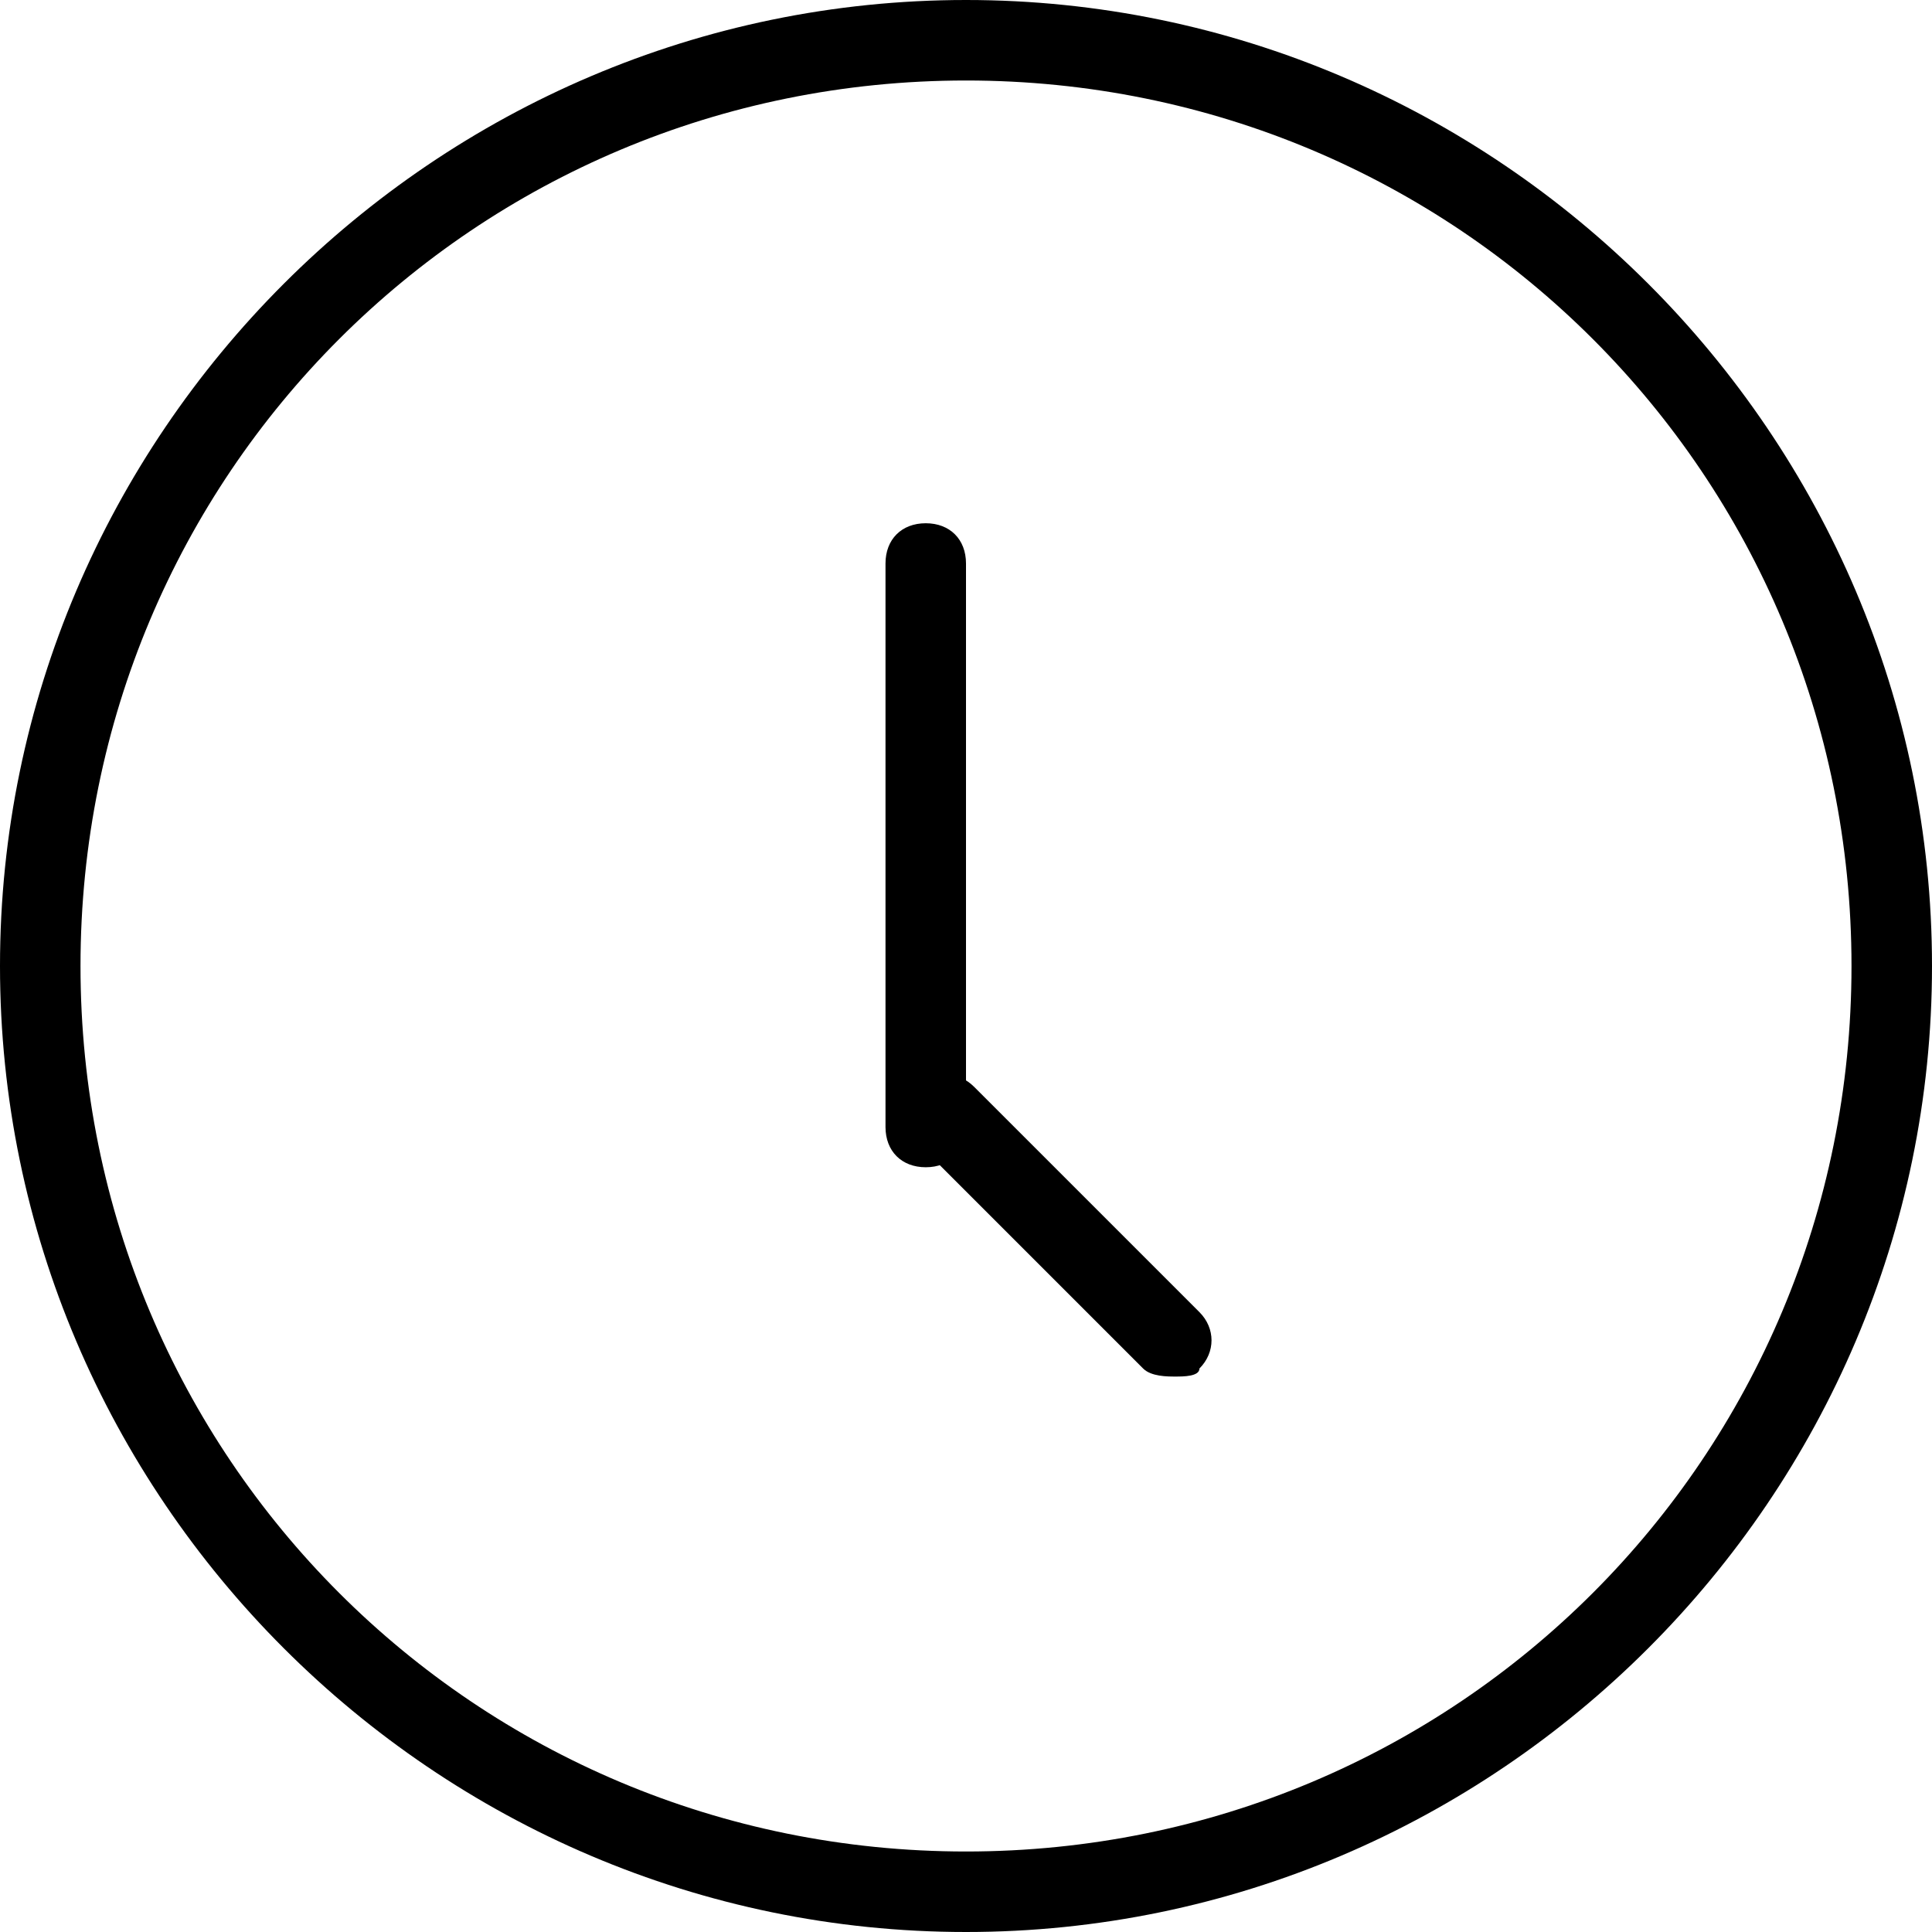
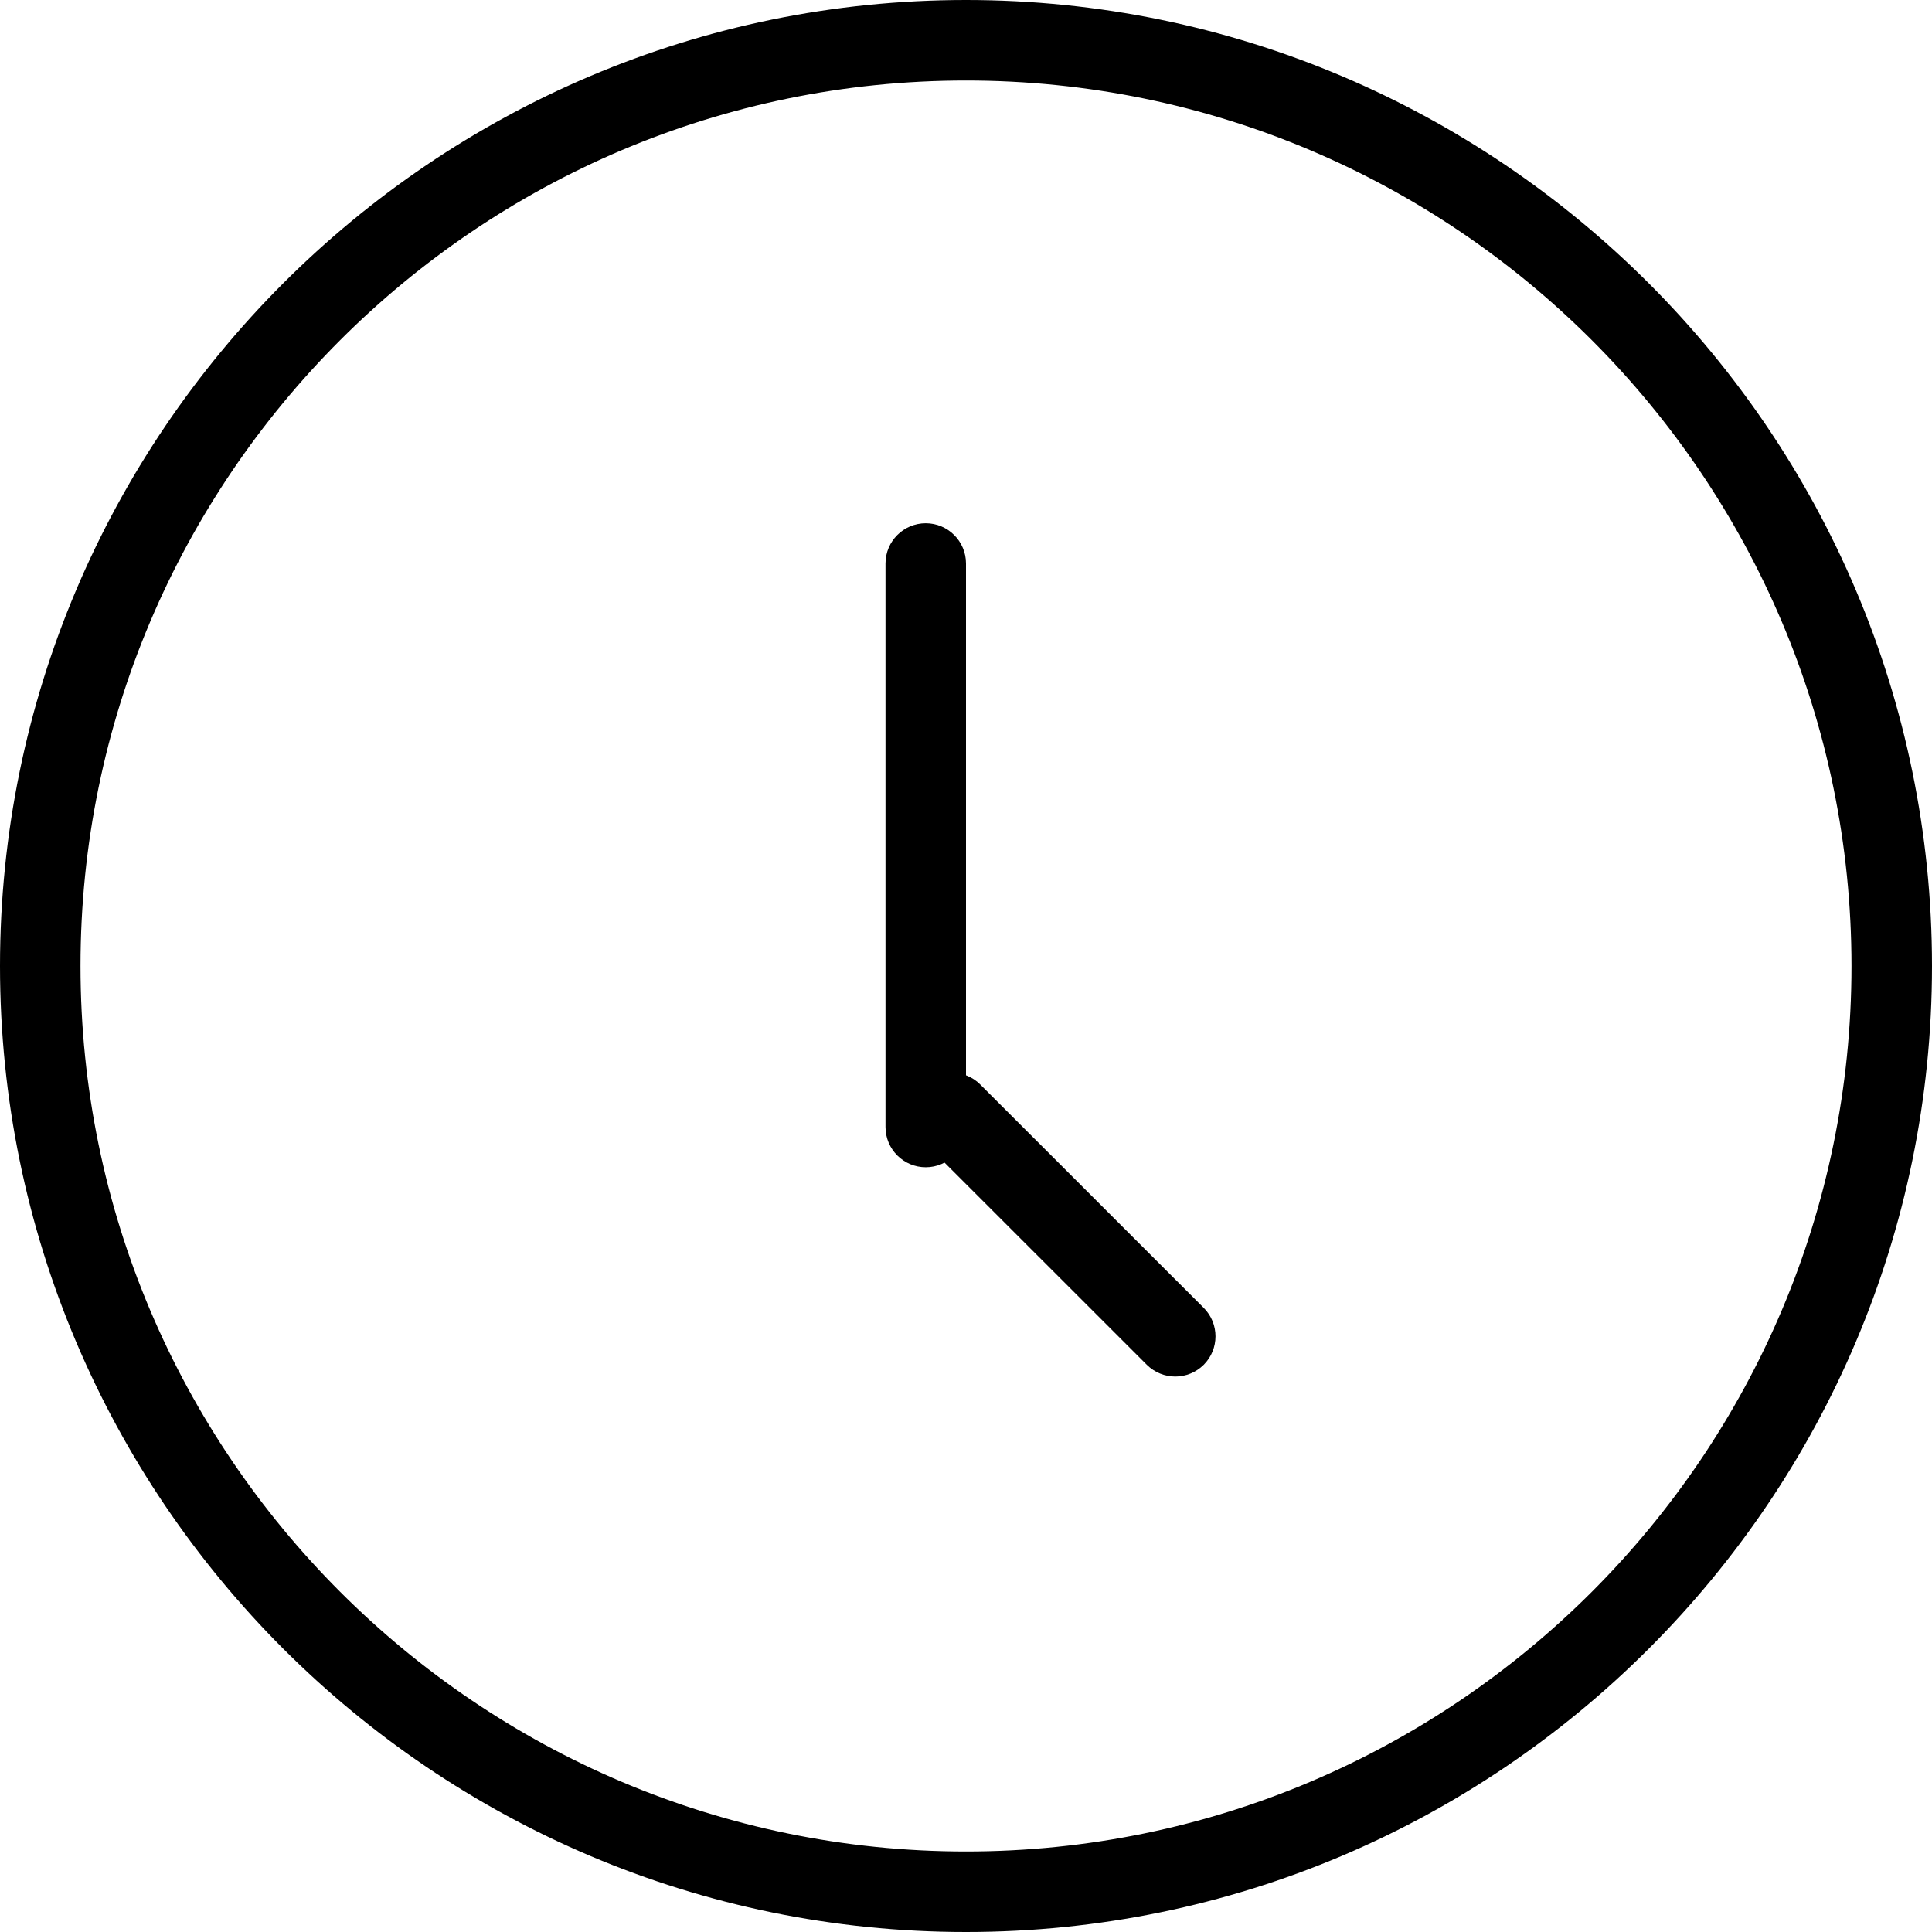
<svg xmlns="http://www.w3.org/2000/svg" version="1.1" baseProfile="tiny" id="Layer_1" x="0px" y="0px" viewBox="0 0 24 24" xml:space="preserve">
-   <path d="M12,24C5.4,24,0,18.6,0,12S5.4,0,12,0s12,5.4,12,12S18.6,24,12,24z M12,1C5.9,1,1,5.9,1,12s4.9,11,11,11s11-4.9,11-11  S18.1,1,12,1z" />
-   <path d="M14.6,17.1c-0.1,0-0.3,0-0.4-0.1l-2.8-2.8c-0.2-0.2-0.2-0.5,0-0.7s0.5-0.2,0.7,0l2.8,2.8c0.2,0.2,0.2,0.5,0,0.7  C14.9,17.1,14.7,17.1,14.6,17.1z" />
-   <path d="M11.5,14.5c-0.3,0-0.5-0.2-0.5-0.5V7c0-0.3,0.2-0.5,0.5-0.5S12,6.7,12,7v7C12,14.3,11.8,14.5,11.5,14.5z" />
+   <path d="M12,24C5.383,24,0,18.617,0,12S5.383,0,12,0s12,5.383,12,12S18.617,24,12,24z M12,1C5.935,1,1,5.935,1,12s4.935,11,11,11  s11-4.935,11-11S18.065,1,12,1z" />
+   <path d="M14.6,17.1c-0.128,0-0.256-0.049-0.354-0.146l-2.776-2.775c-0.195-0.195-0.195-0.512,0-0.707s0.512-0.195,0.707,0  l2.776,2.775c0.195,0.195,0.195,0.512,0,0.707C14.855,17.051,14.728,17.1,14.6,17.1z" />
+   <path d="M11.5,14.5c-0.276,0-0.5-0.224-0.5-0.5V7c0-0.276,0.224-0.5,0.5-0.5S12,6.724,12,7v7C12,14.276,11.776,14.5,11.5,14.5z" />
</svg>
